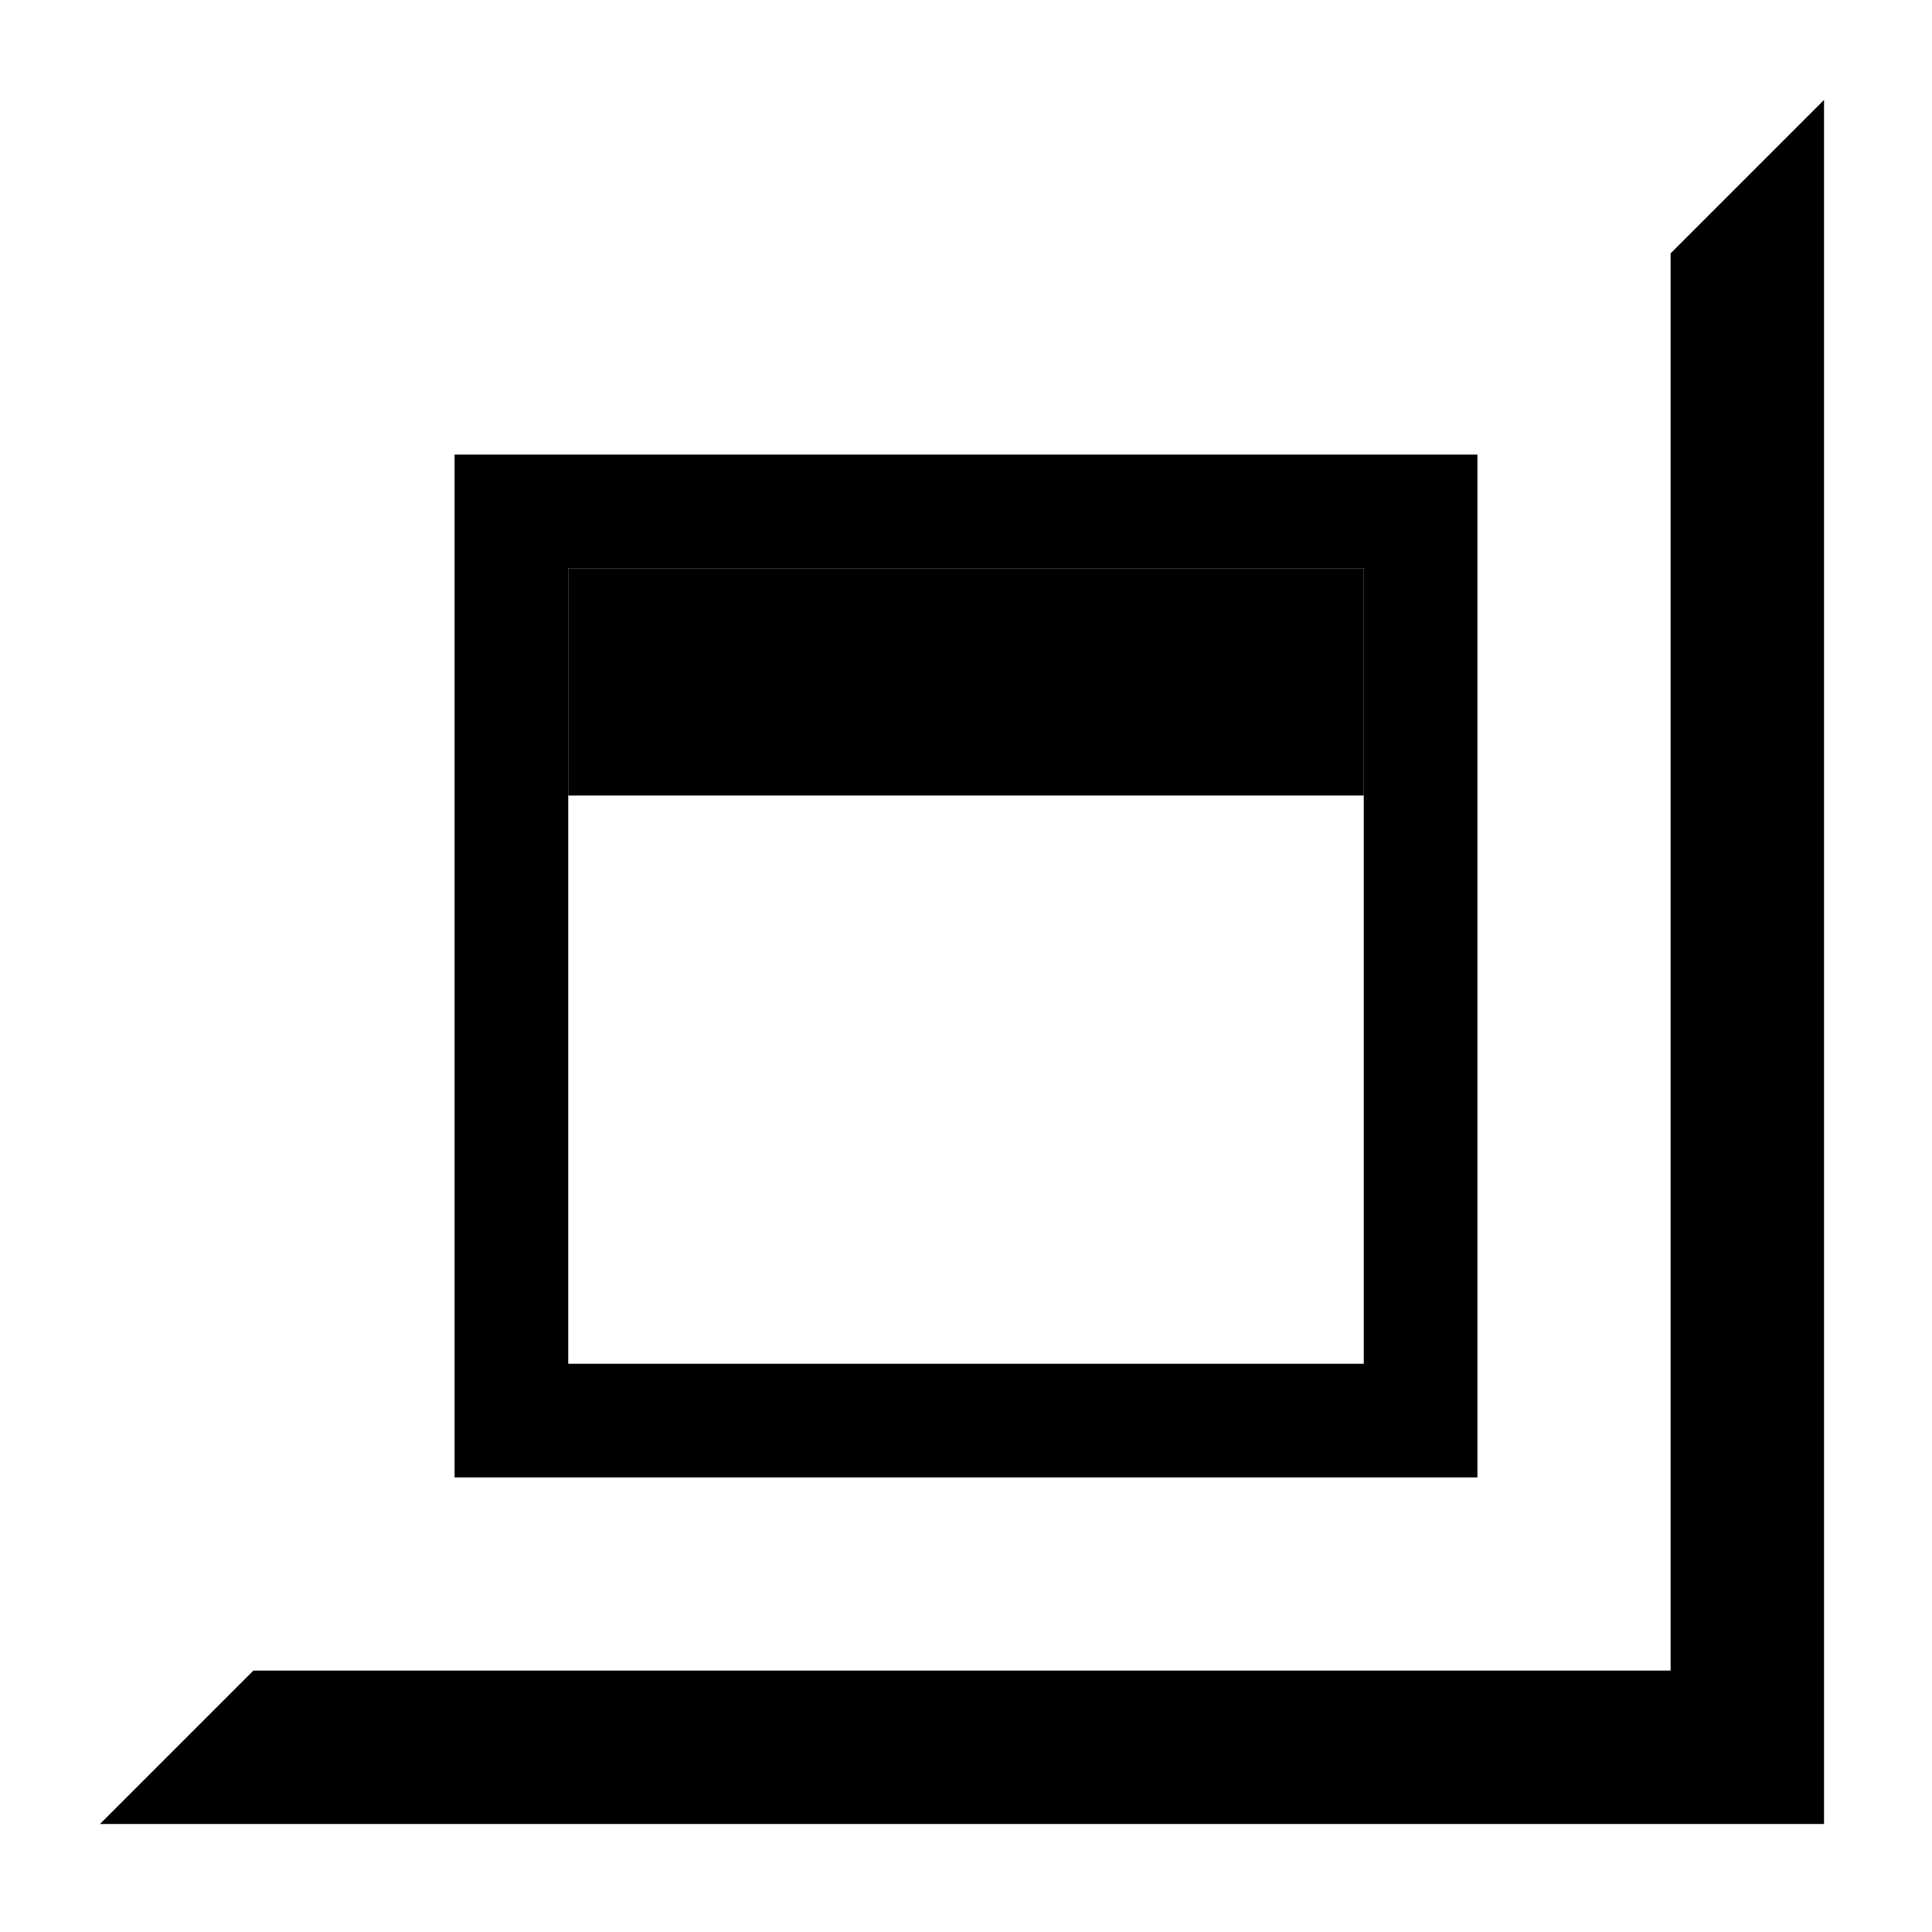
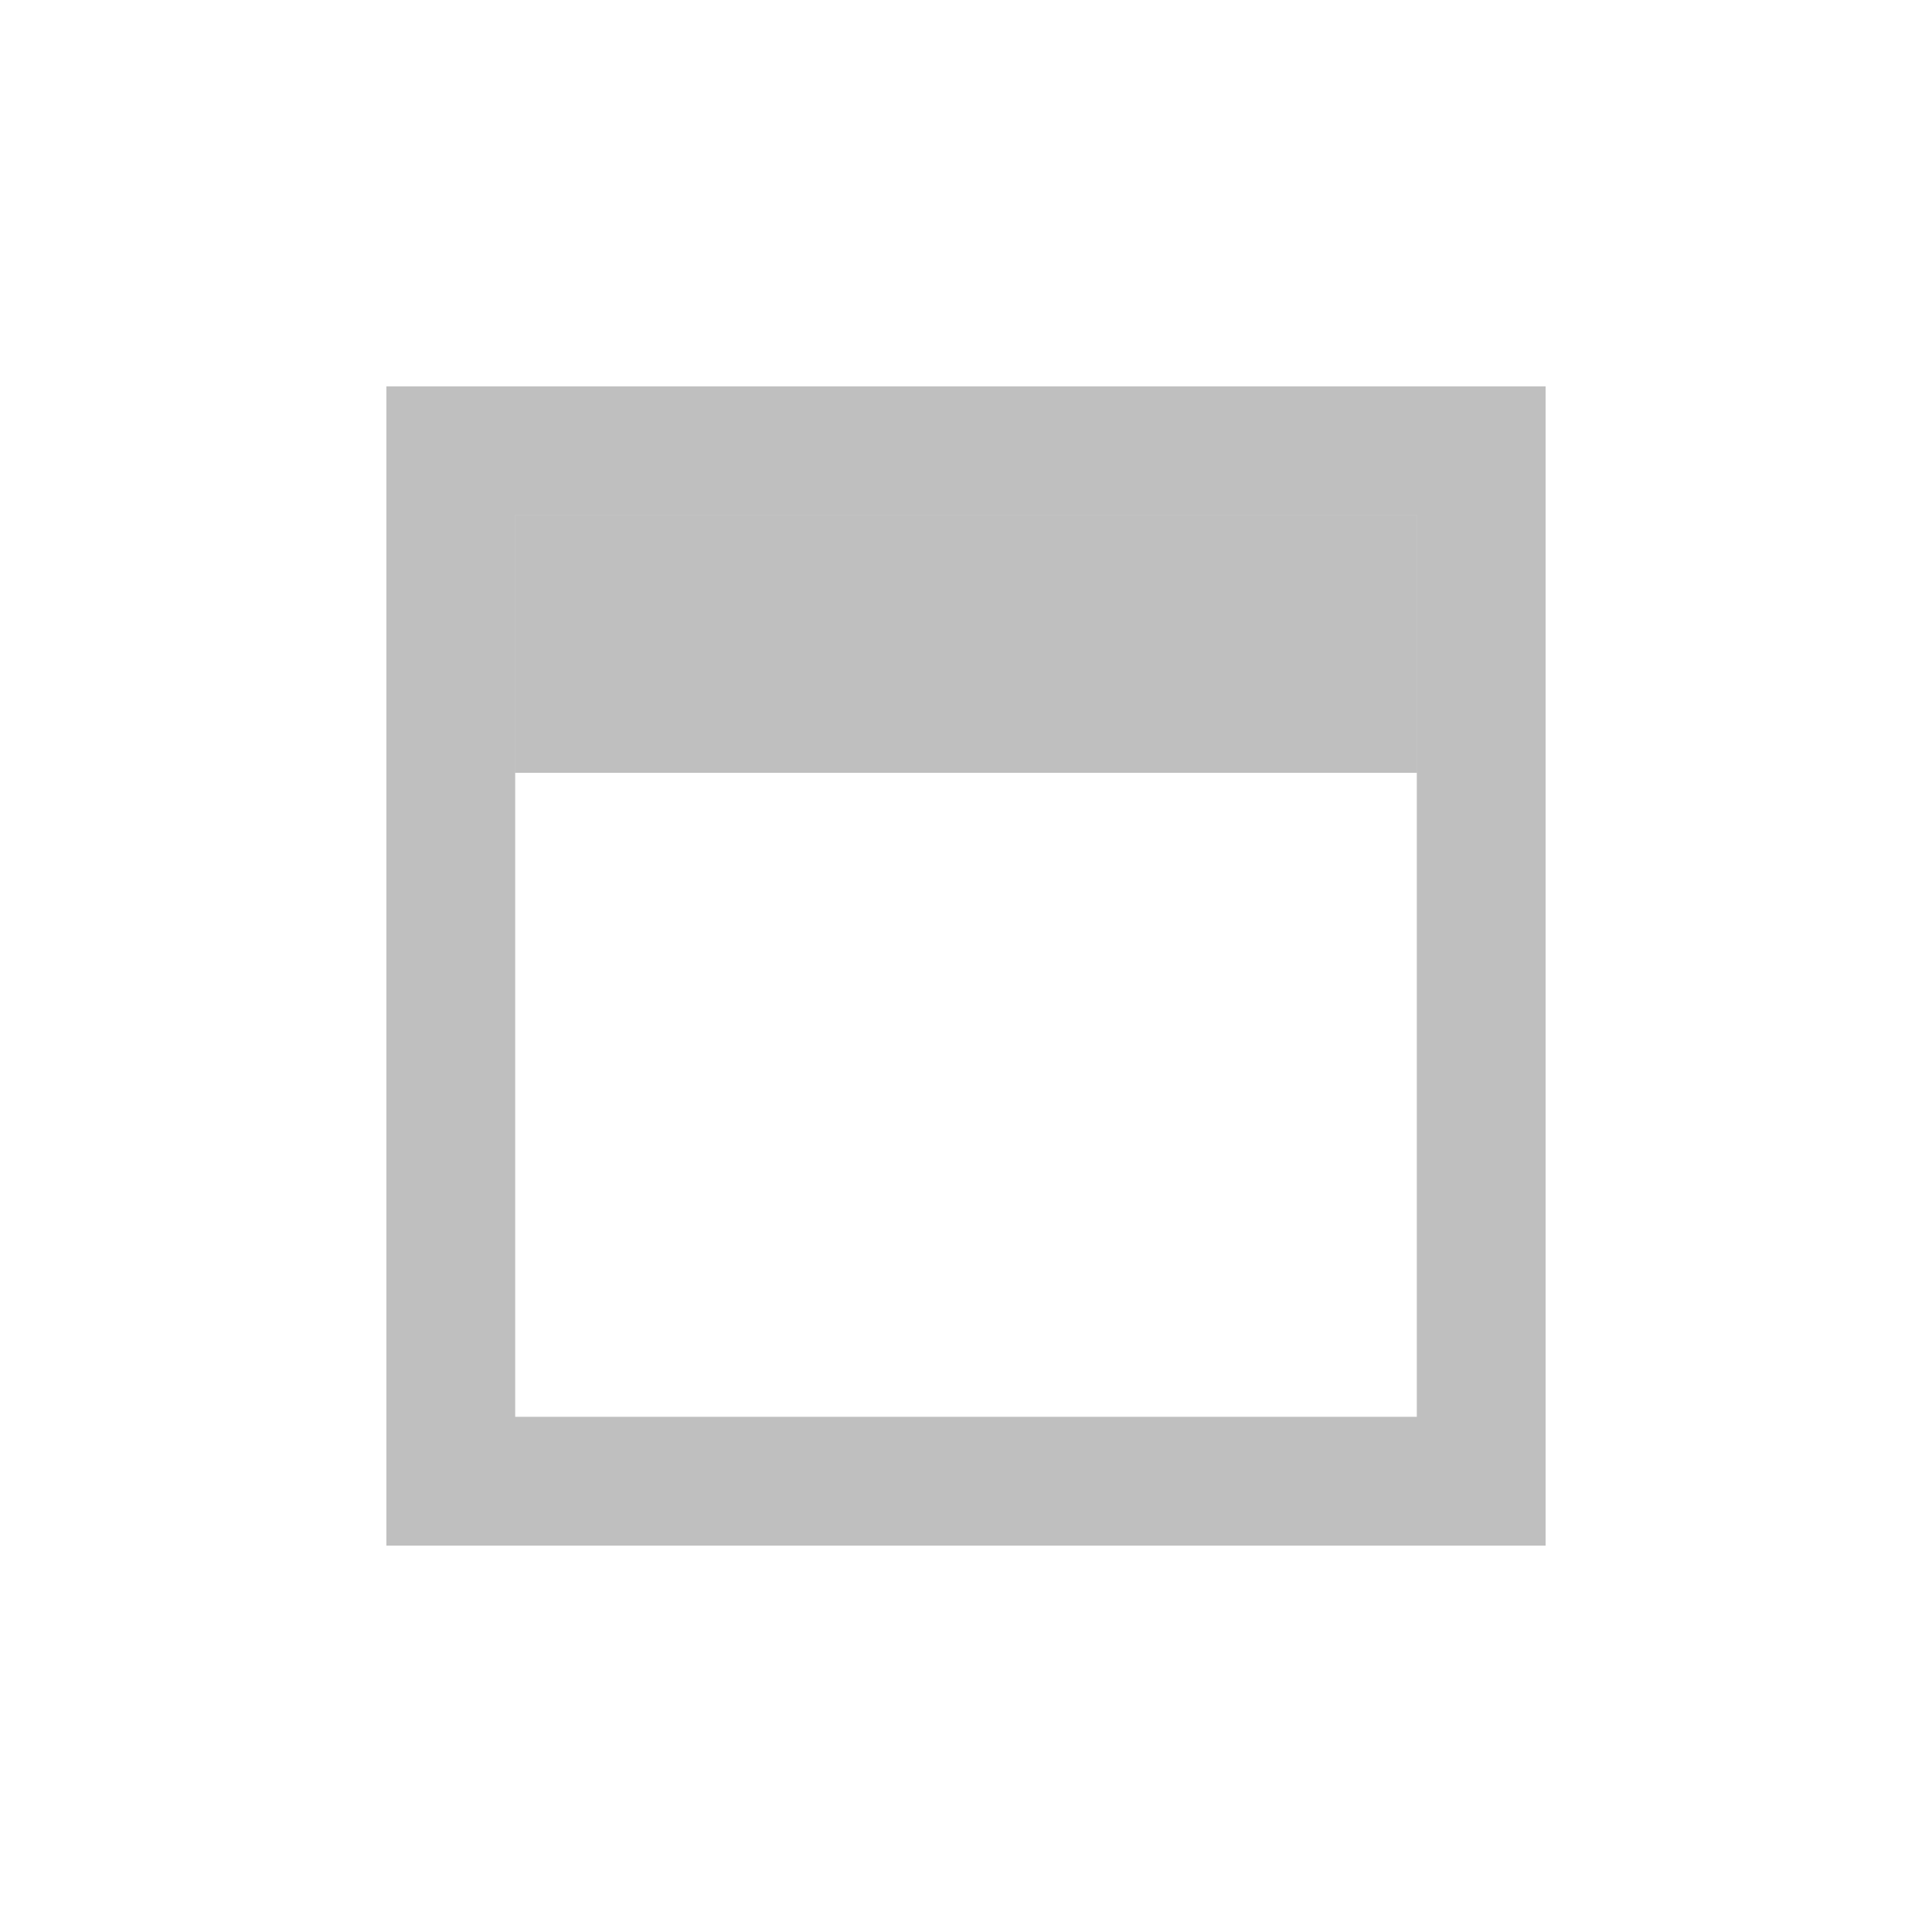
- <svg xmlns="http://www.w3.org/2000/svg" width="17" height="17" viewBox="0 0 17 17" fill="none">
-   <rect x="1" y="1" width="15" height="15" />
-   <path d="M2.25 14.75L1 16H16V1L14.75 2.25V14.75H2.25Z" fill="black" stroke="black" stroke-width="0.1" />
-   <rect x="5" y="5" width="7" height="2" fill="black" />
-   <rect x="4.5" y="4.5" width="8" height="8" stroke="black" />
+ <svg xmlns="http://www.w3.org/2000/svg" width="15" height="15" viewBox="0 0 15 15" fill="none">
+   <rect x="4" y="4" width="7" height="2" fill="black" fill-opacity="0.25" />
+   <rect x="3.5" y="3.5" width="8" height="8" stroke="black" stroke-opacity="0.25" />
</svg>
